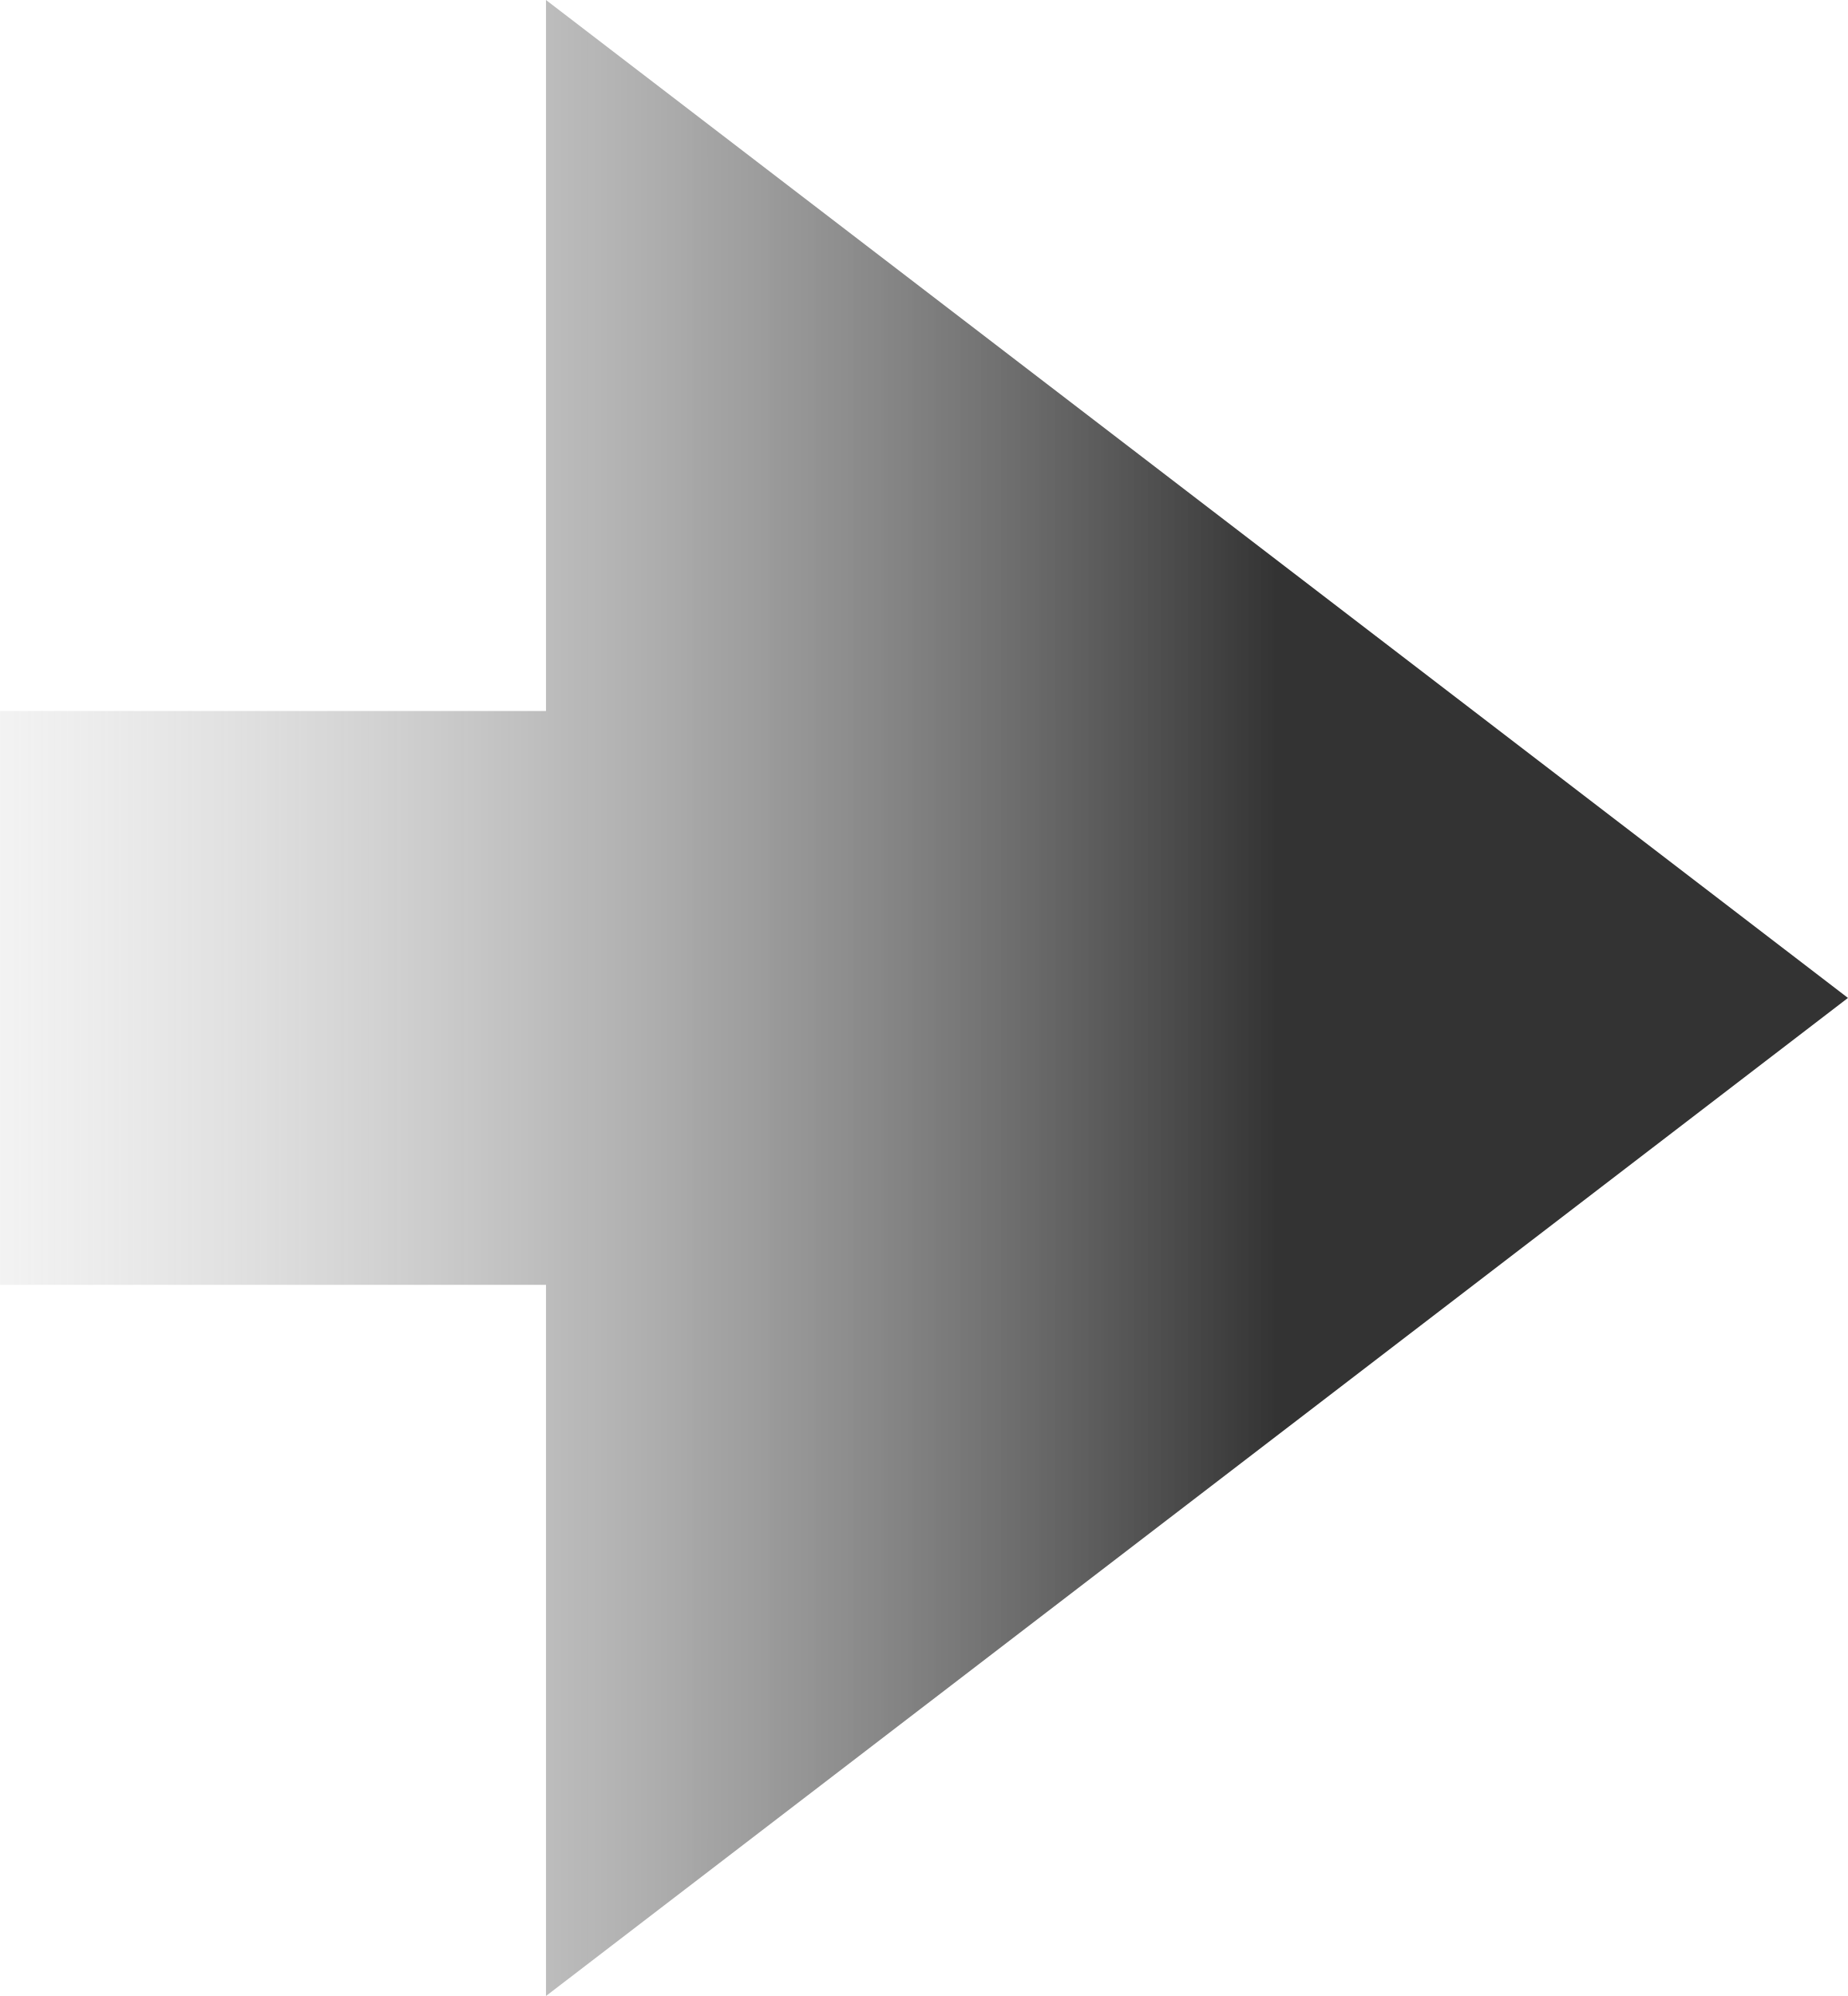
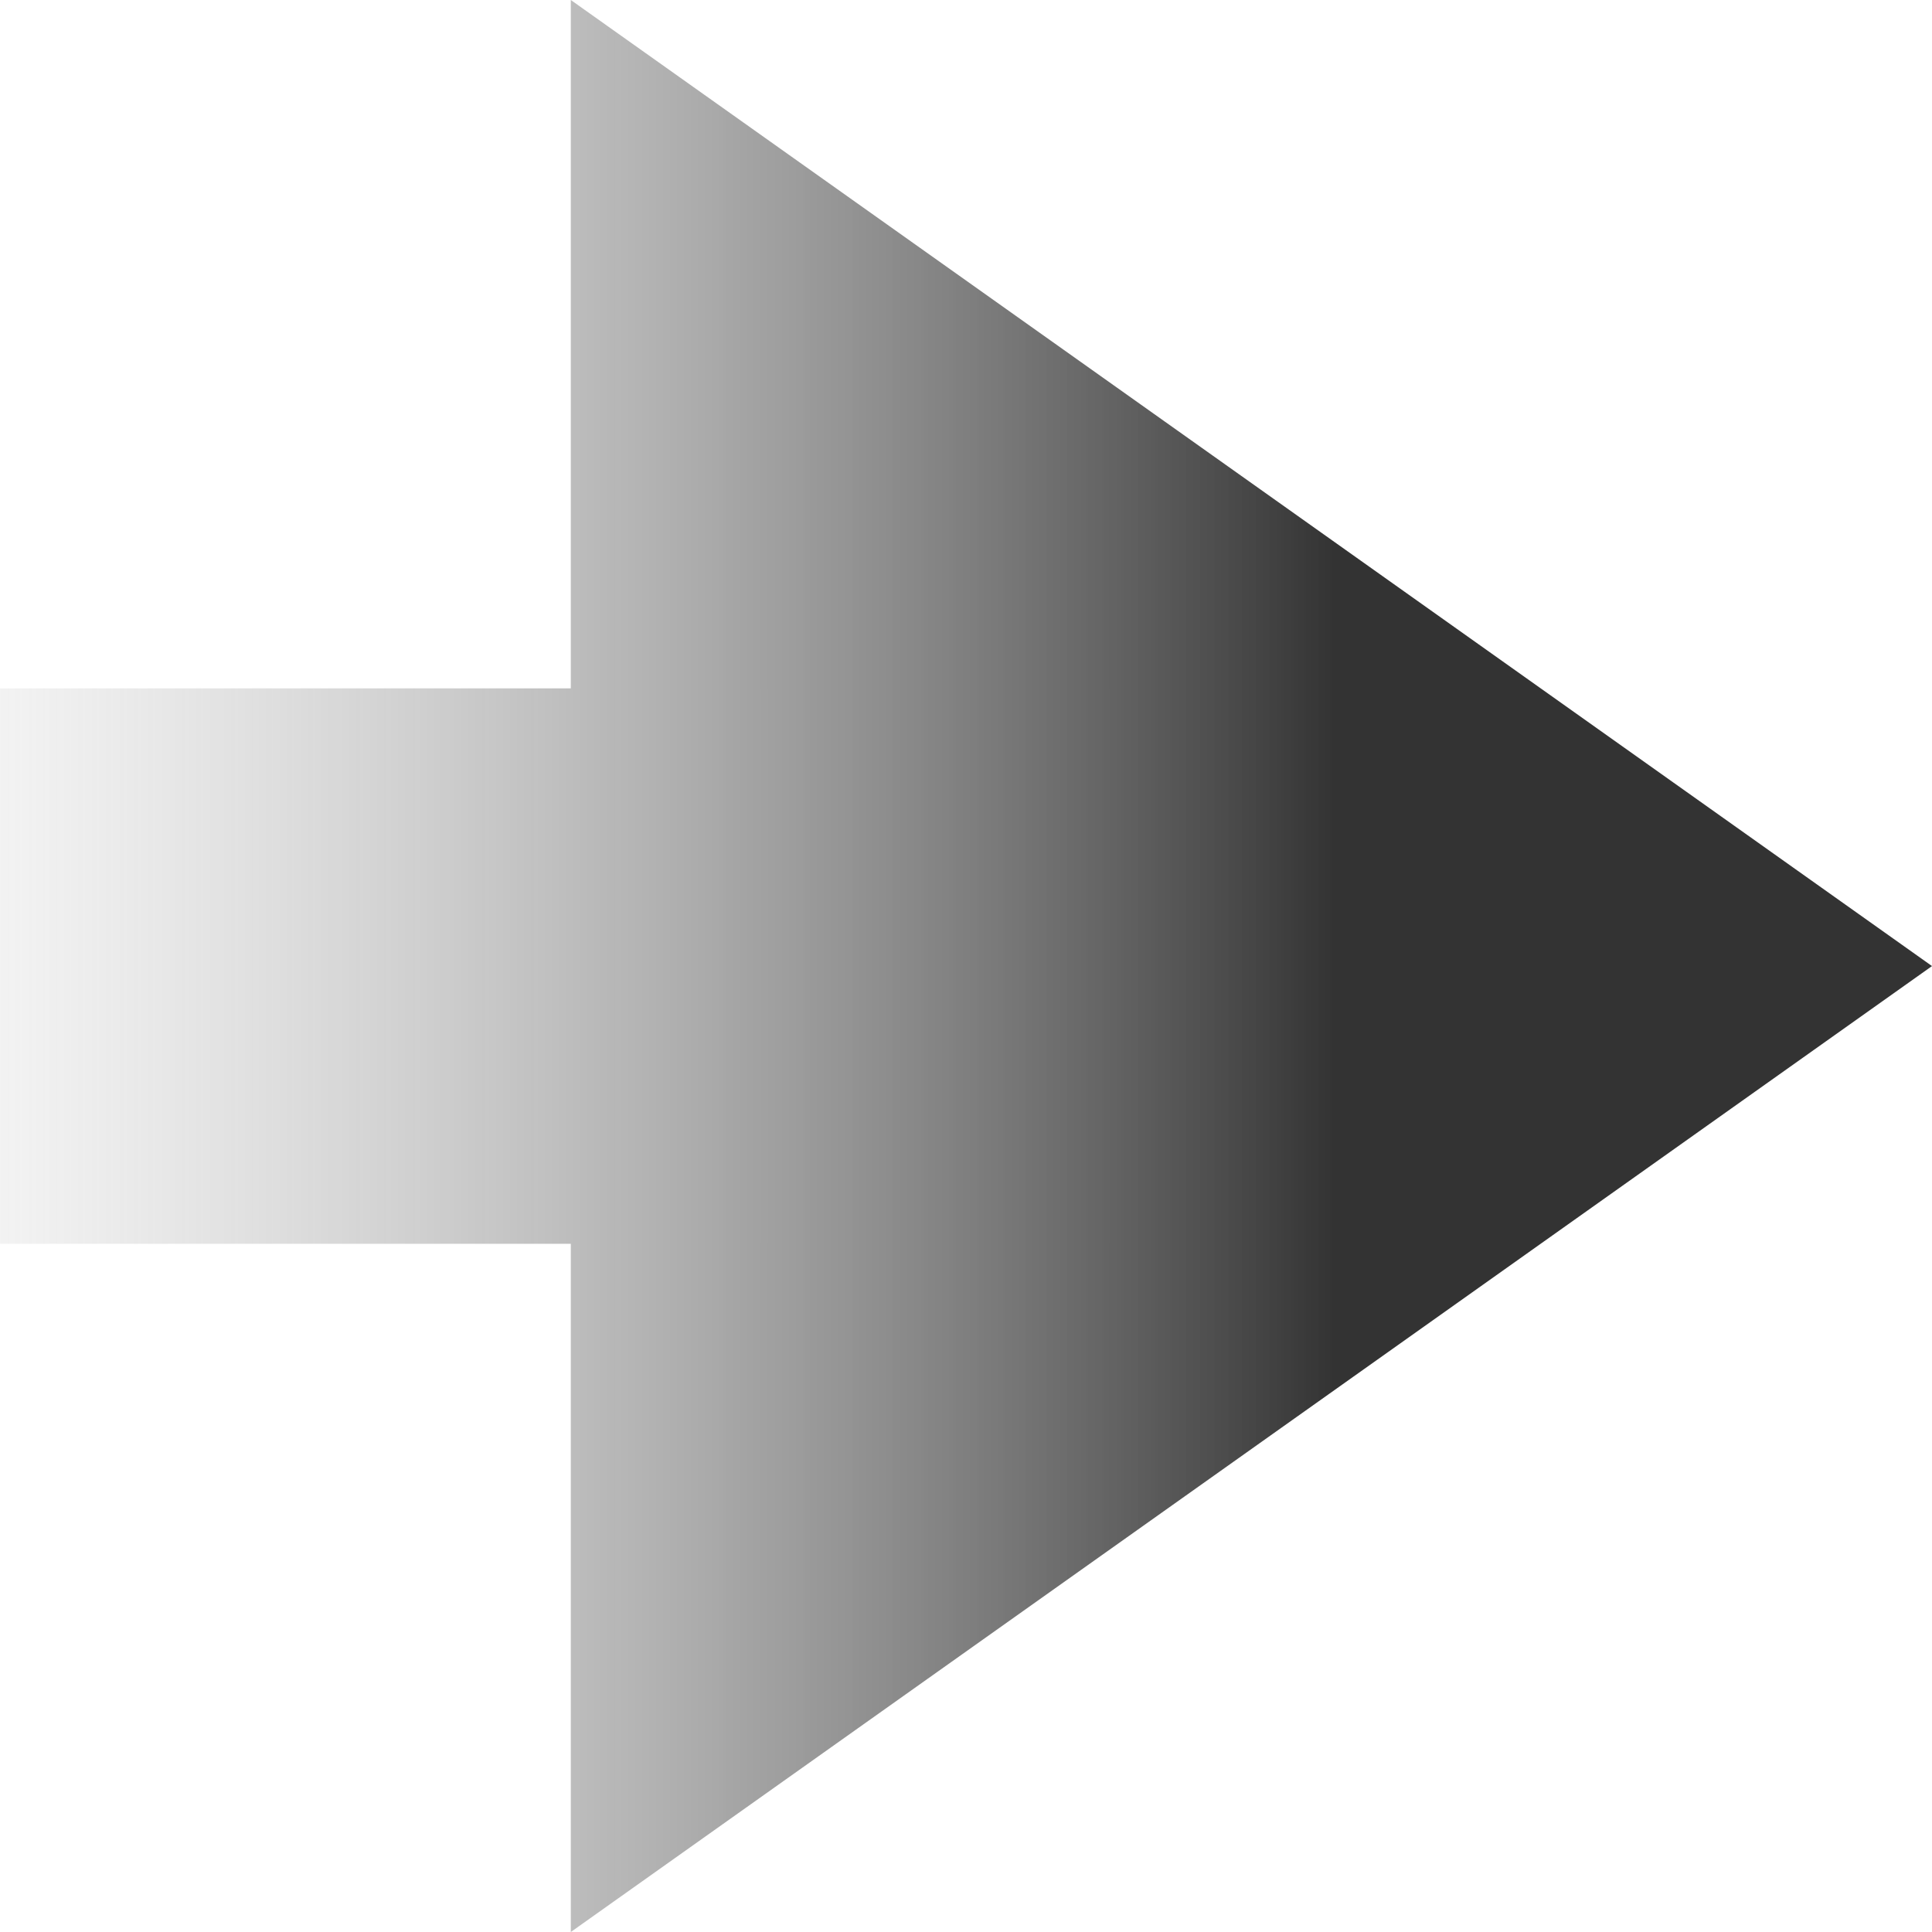
- <svg xmlns="http://www.w3.org/2000/svg" viewBox="0 0 136.37 147.27">
+ <svg xmlns="http://www.w3.org/2000/svg" width="136" height="136" viewBox="0 0 136 136" fill="none">
+   <path d="M40.181 48.455L-3.82673e-06 48.455L-2.11762e-06 87.555L40.181 87.555L40.181 136L136 68.005L40.181 2.61895e-06L40.181 48.455Z" fill="url(#paint0_linear_1_74)" />
  <defs>
-     <style>.cls-1{fill:url(#名称未設定グラデーション_2);}</style>
-     <linearGradient id="名称未設定グラデーション_2" x1="287.74" y1="-226.48" x2="287.74" y2="-90.1" gradientTransform="translate(195.3 361.37) rotate(-90)" gradientUnits="userSpaceOnUse">
-       <stop offset="0" stop-color="#fff" stop-opacity="0" />
-       <stop offset="0.92" stop-color="#333" />
+     <linearGradient id="paint0_linear_1_74" x1="-31.085" y1="68.005" x2="104.915" y2="68.005" gradientUnits="userSpaceOnUse">
+       <stop stop-color="white" stop-opacity="0" />
+       <stop offset="0.92" stop-color="#333333" />
    </linearGradient>
  </defs>
-   <g id="レイヤー_2" data-name="レイヤー 2">
-     <g id="レイヤー_2-2" data-name="レイヤー 2">
-       <polygon class="cls-1" points="40.29 52.46 0 52.46 0 94.8 40.29 94.8 40.29 147.27 136.37 73.63 40.29 0 40.29 52.46" />
-     </g>
-   </g>
</svg>
